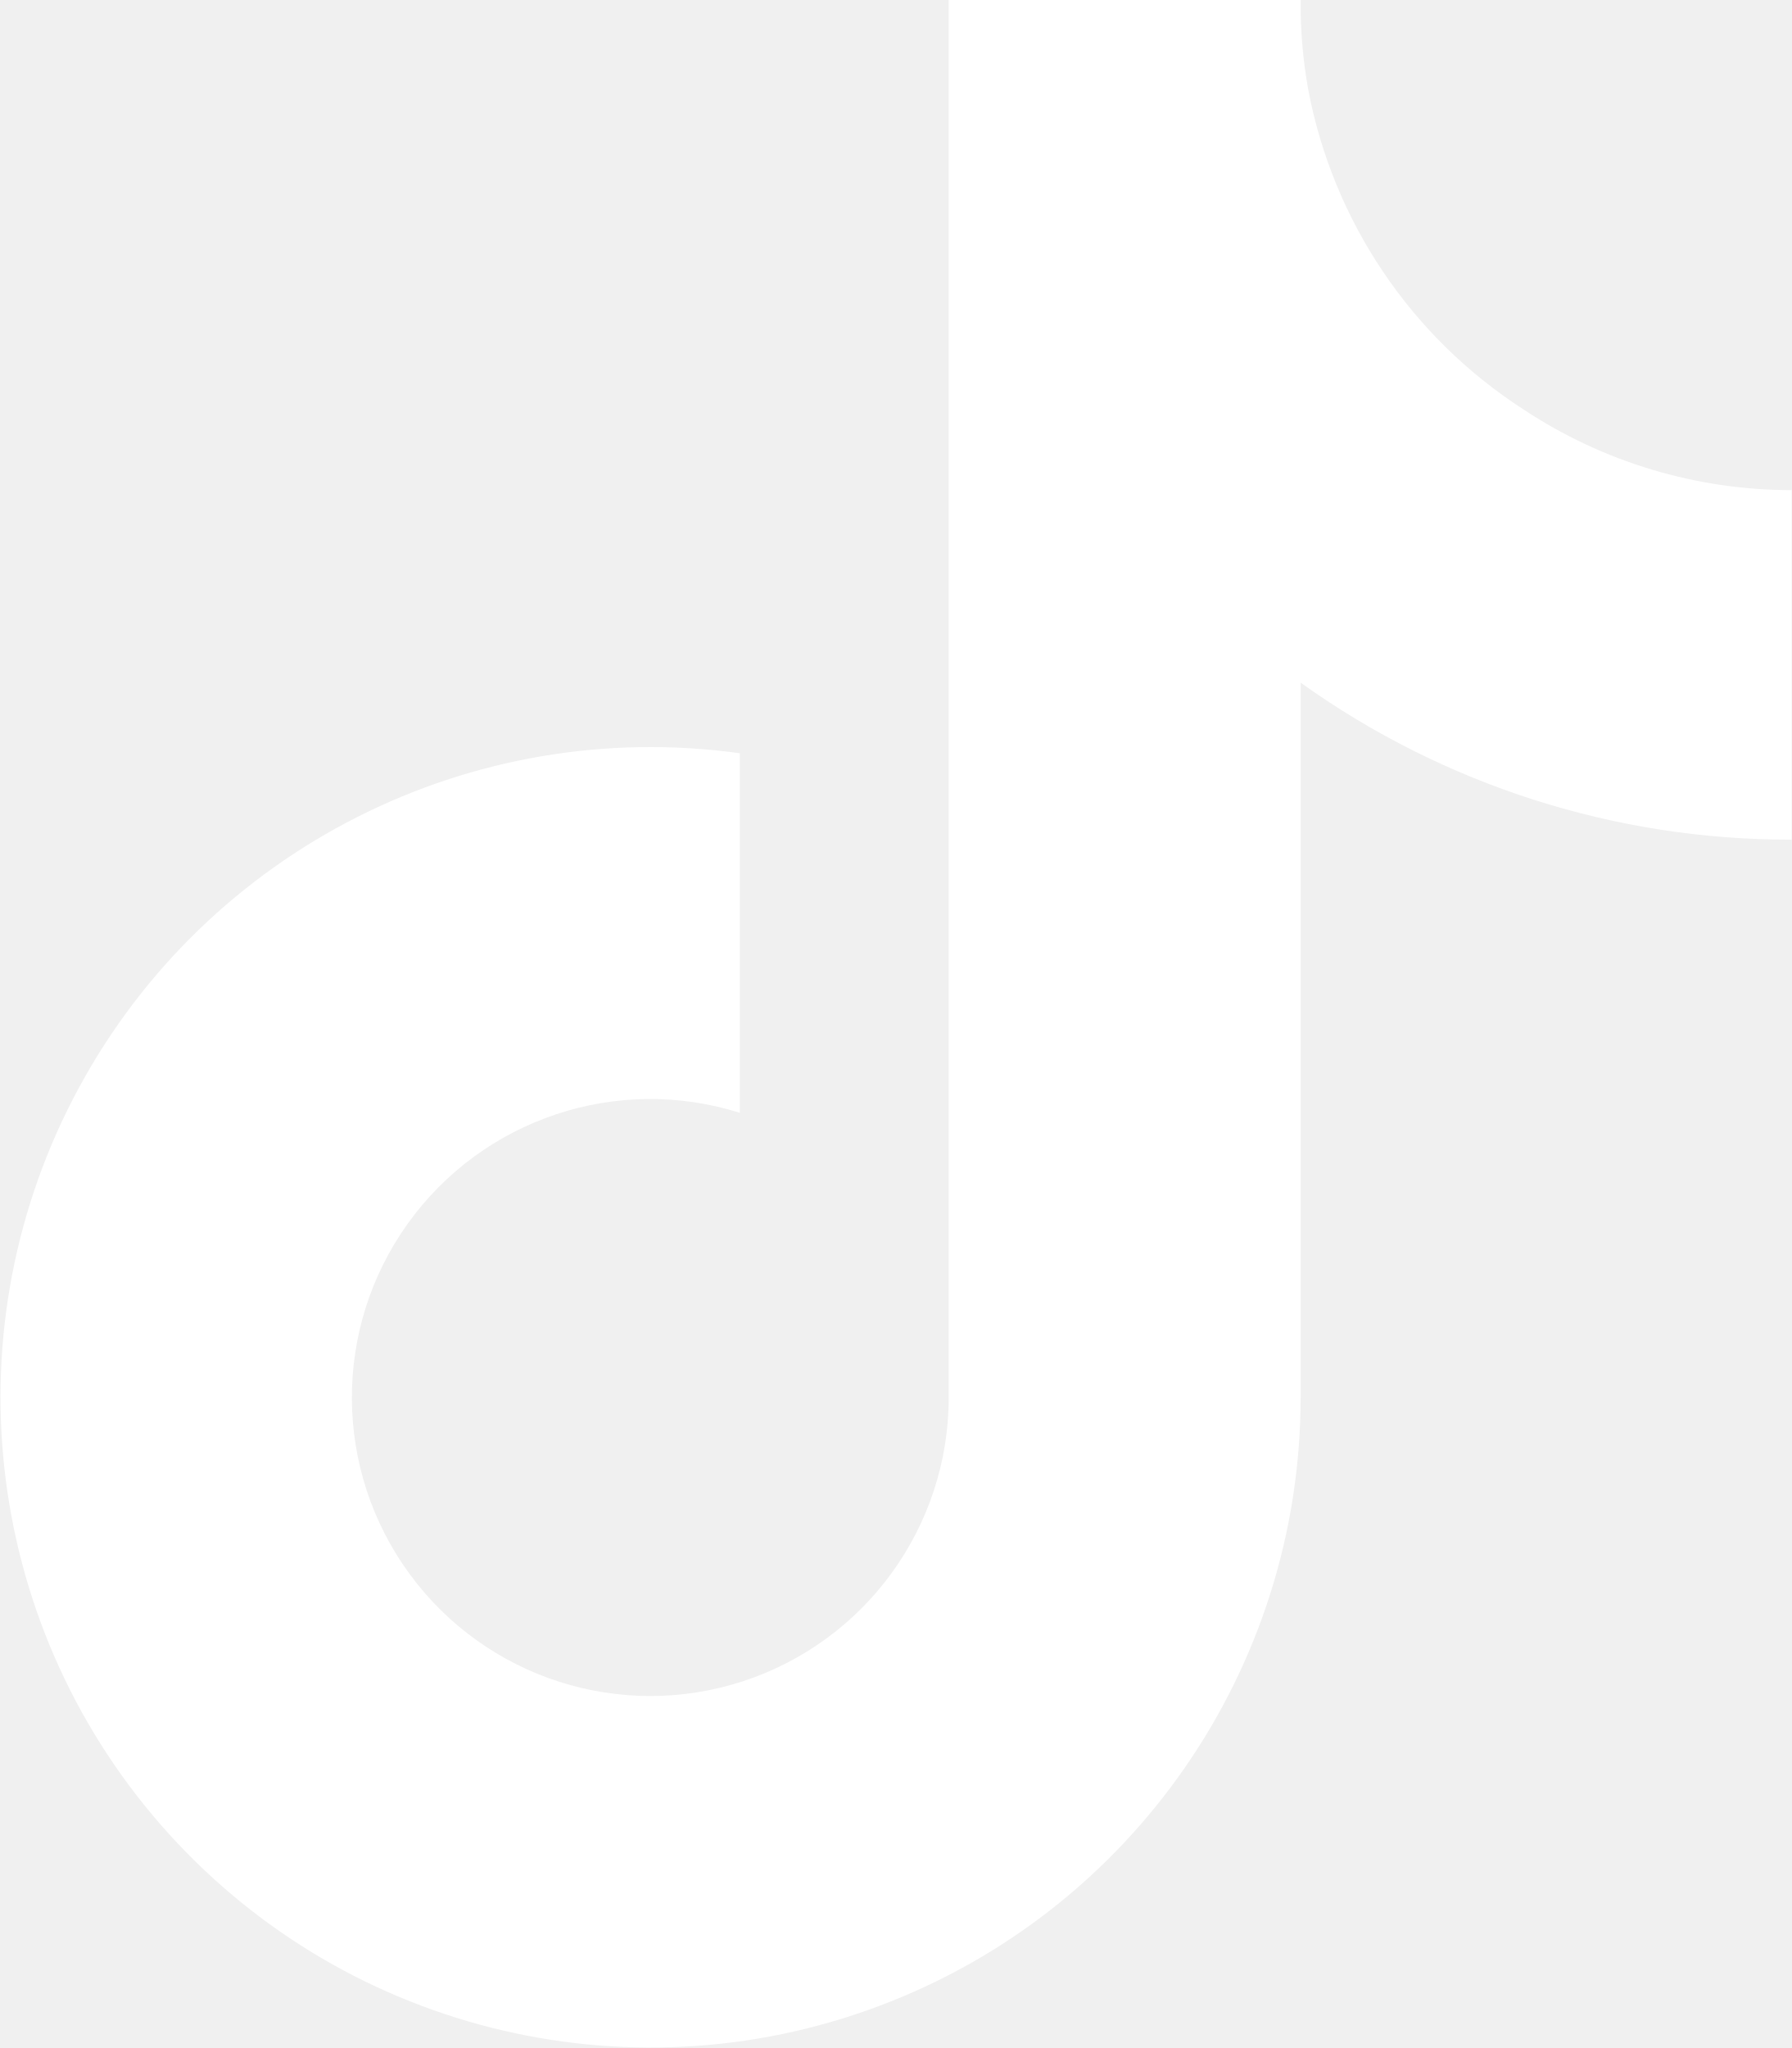
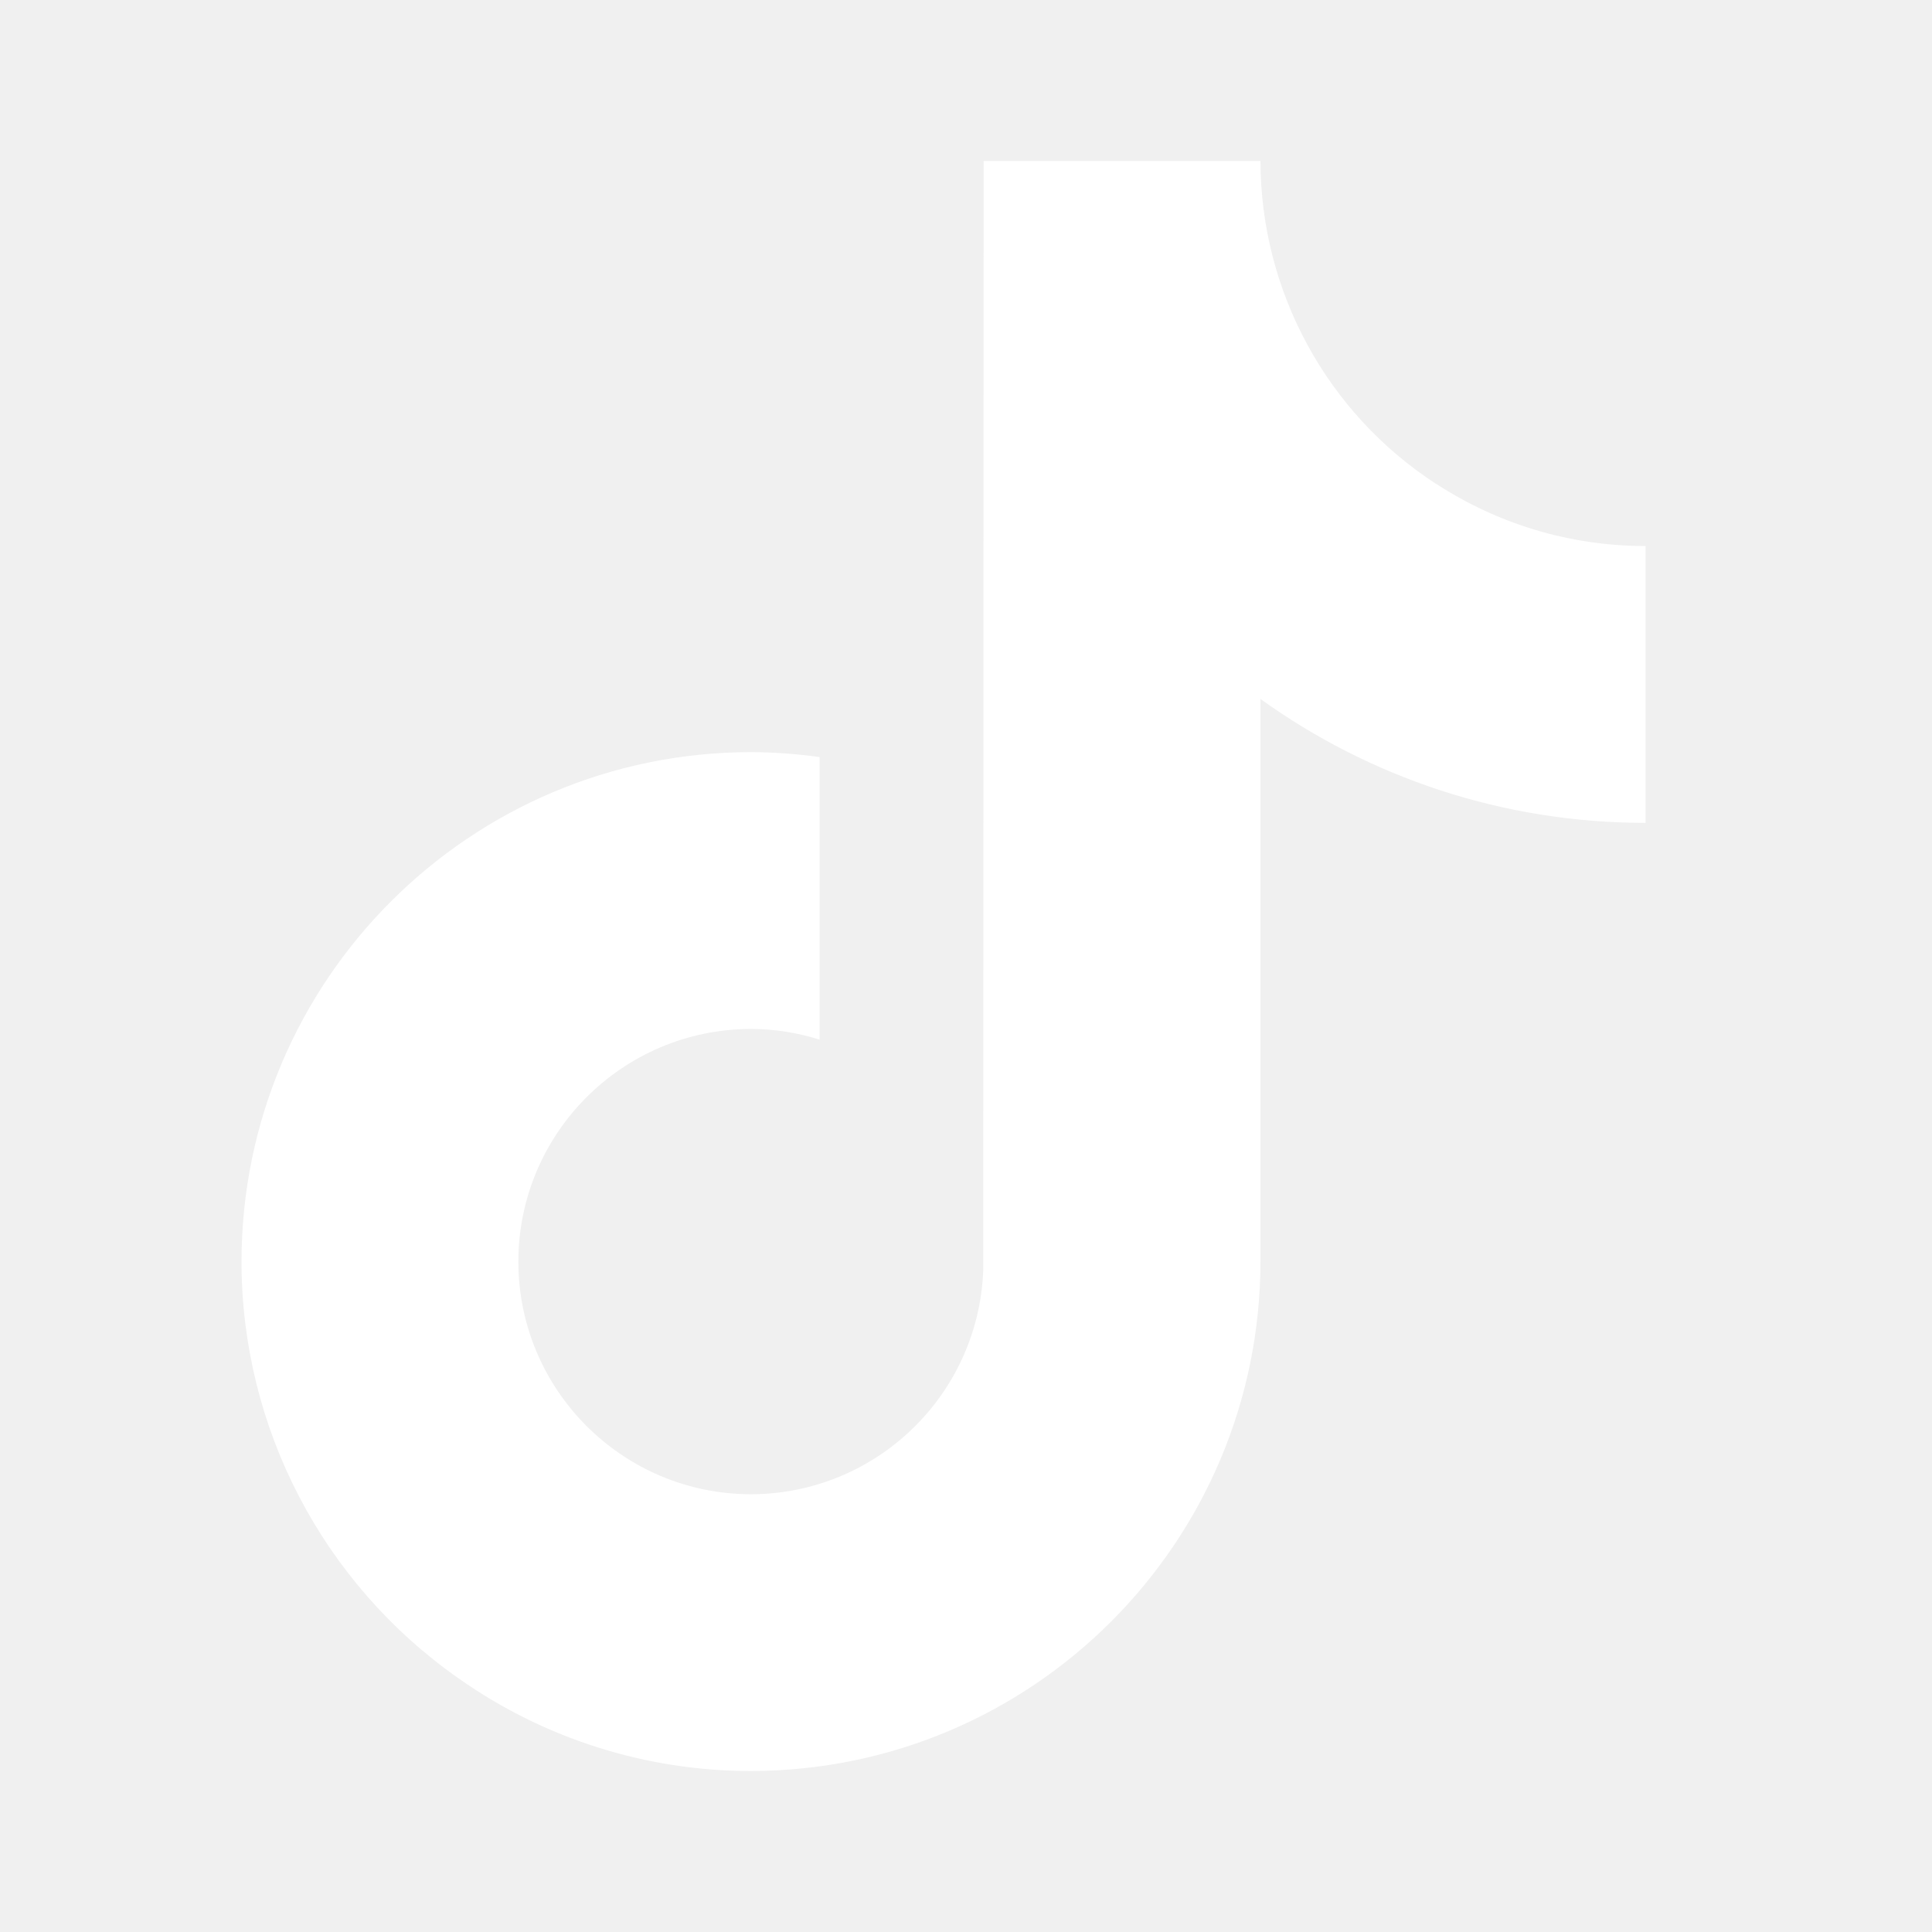
- <svg xmlns="http://www.w3.org/2000/svg" viewBox="0 0 448 512">
-   <path d="M448 209.91a210.06 210.06 0 0 1-122.77-39.25v178.72A162.55 162.55 0 1 1 185 188.31v89.89a74.62 74.62 0 1 0 52.23 71.18V0h88a121.18 121.18 0 0 0 1.86 22.17A122.18 122.18 0 0 0 381 102.39a121.43 121.43 0 0 0 67 20.14Z" fill="#ffffff" class="fill-000000" />
+ <svg xmlns="http://www.w3.org/2000/svg" width="24" height="24" viewBox="0 0 24 24" class="socialIcon-38NB2e">
+   <path fill="#FFFFFF" d="M17.836 6.009A4.794 4.794 0 0 1 15.658 2h-3.439l-.005 13.78a2.892 2.892 0 0 1-2.885 2.782 2.893 2.893 0 0 1-2.89-2.89 2.894 2.894 0 0 1 2.89-2.89c.298 0 .583.048.853.133v-3.51a6.308 6.308 0 0 0-.853-.062A6.336 6.336 0 0 0 3 15.672a6.324 6.324 0 0 0 2.702 5.181A6.29 6.29 0 0 0 9.329 22a6.336 6.336 0 0 0 6.329-6.329V8.683c1.348.968 3 1.539 4.784 1.539V6.783c-.96 0-1.855-.285-2.605-.775v.001Z" />
</svg>
